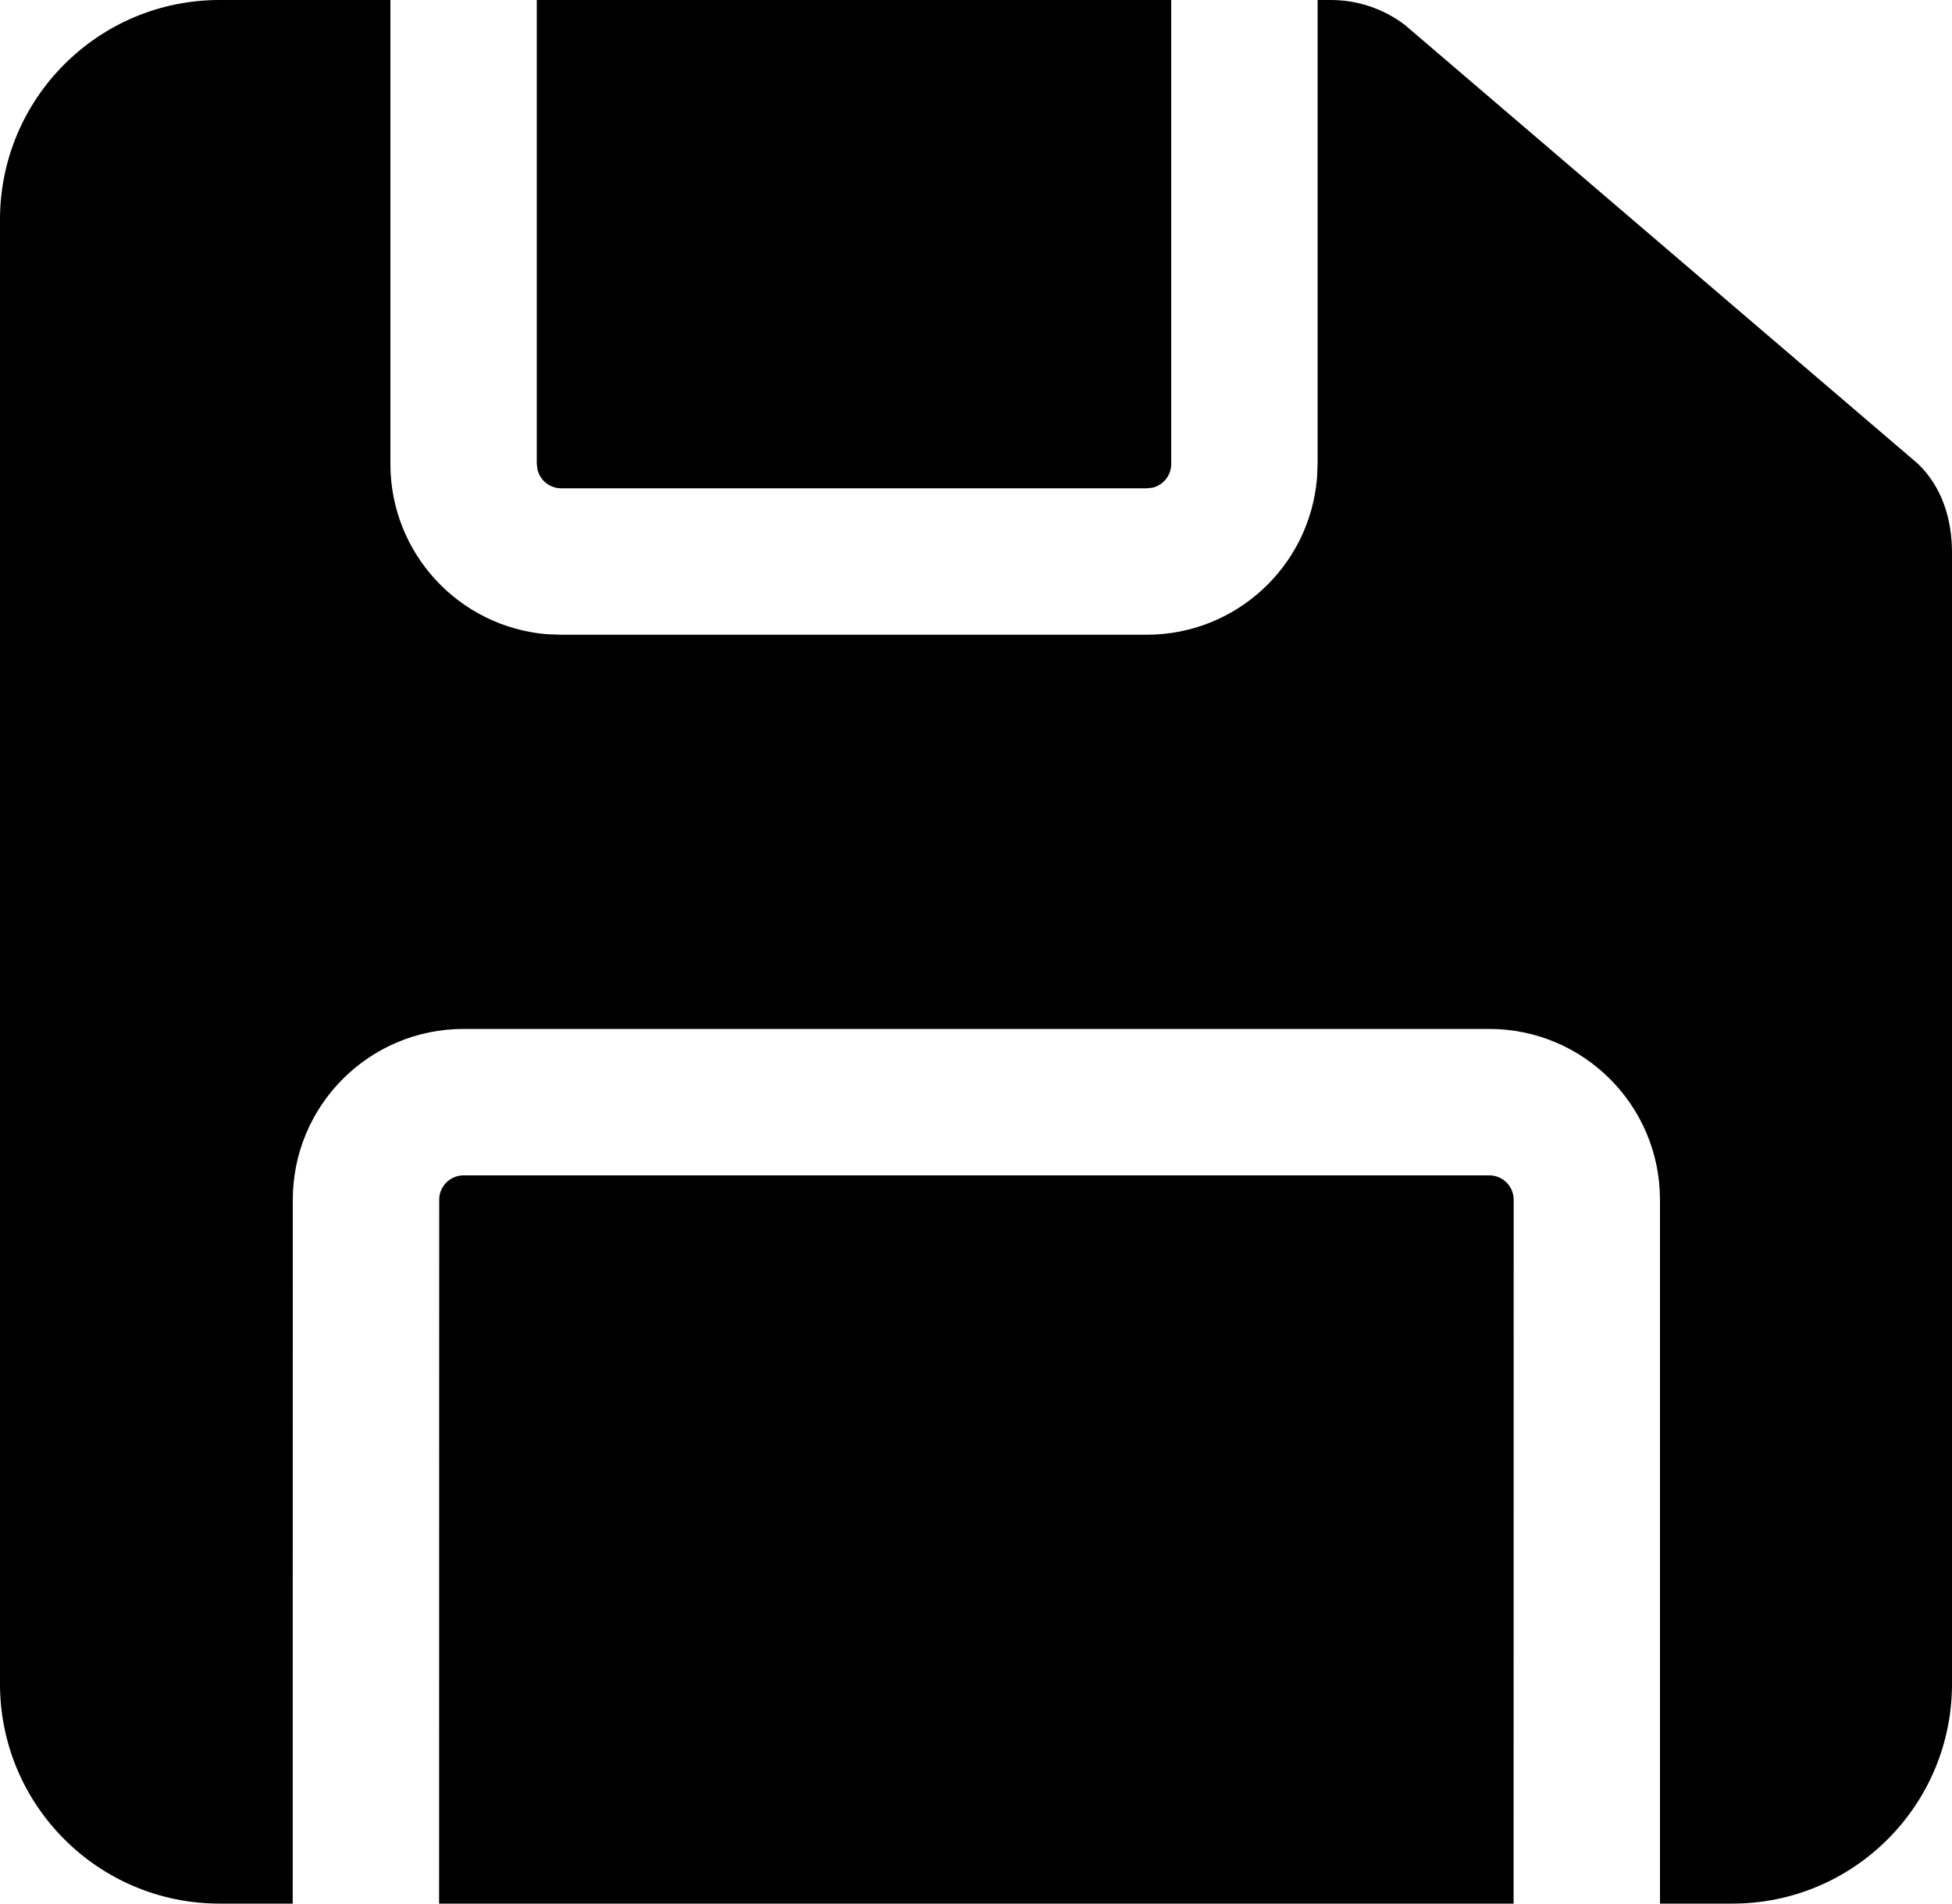
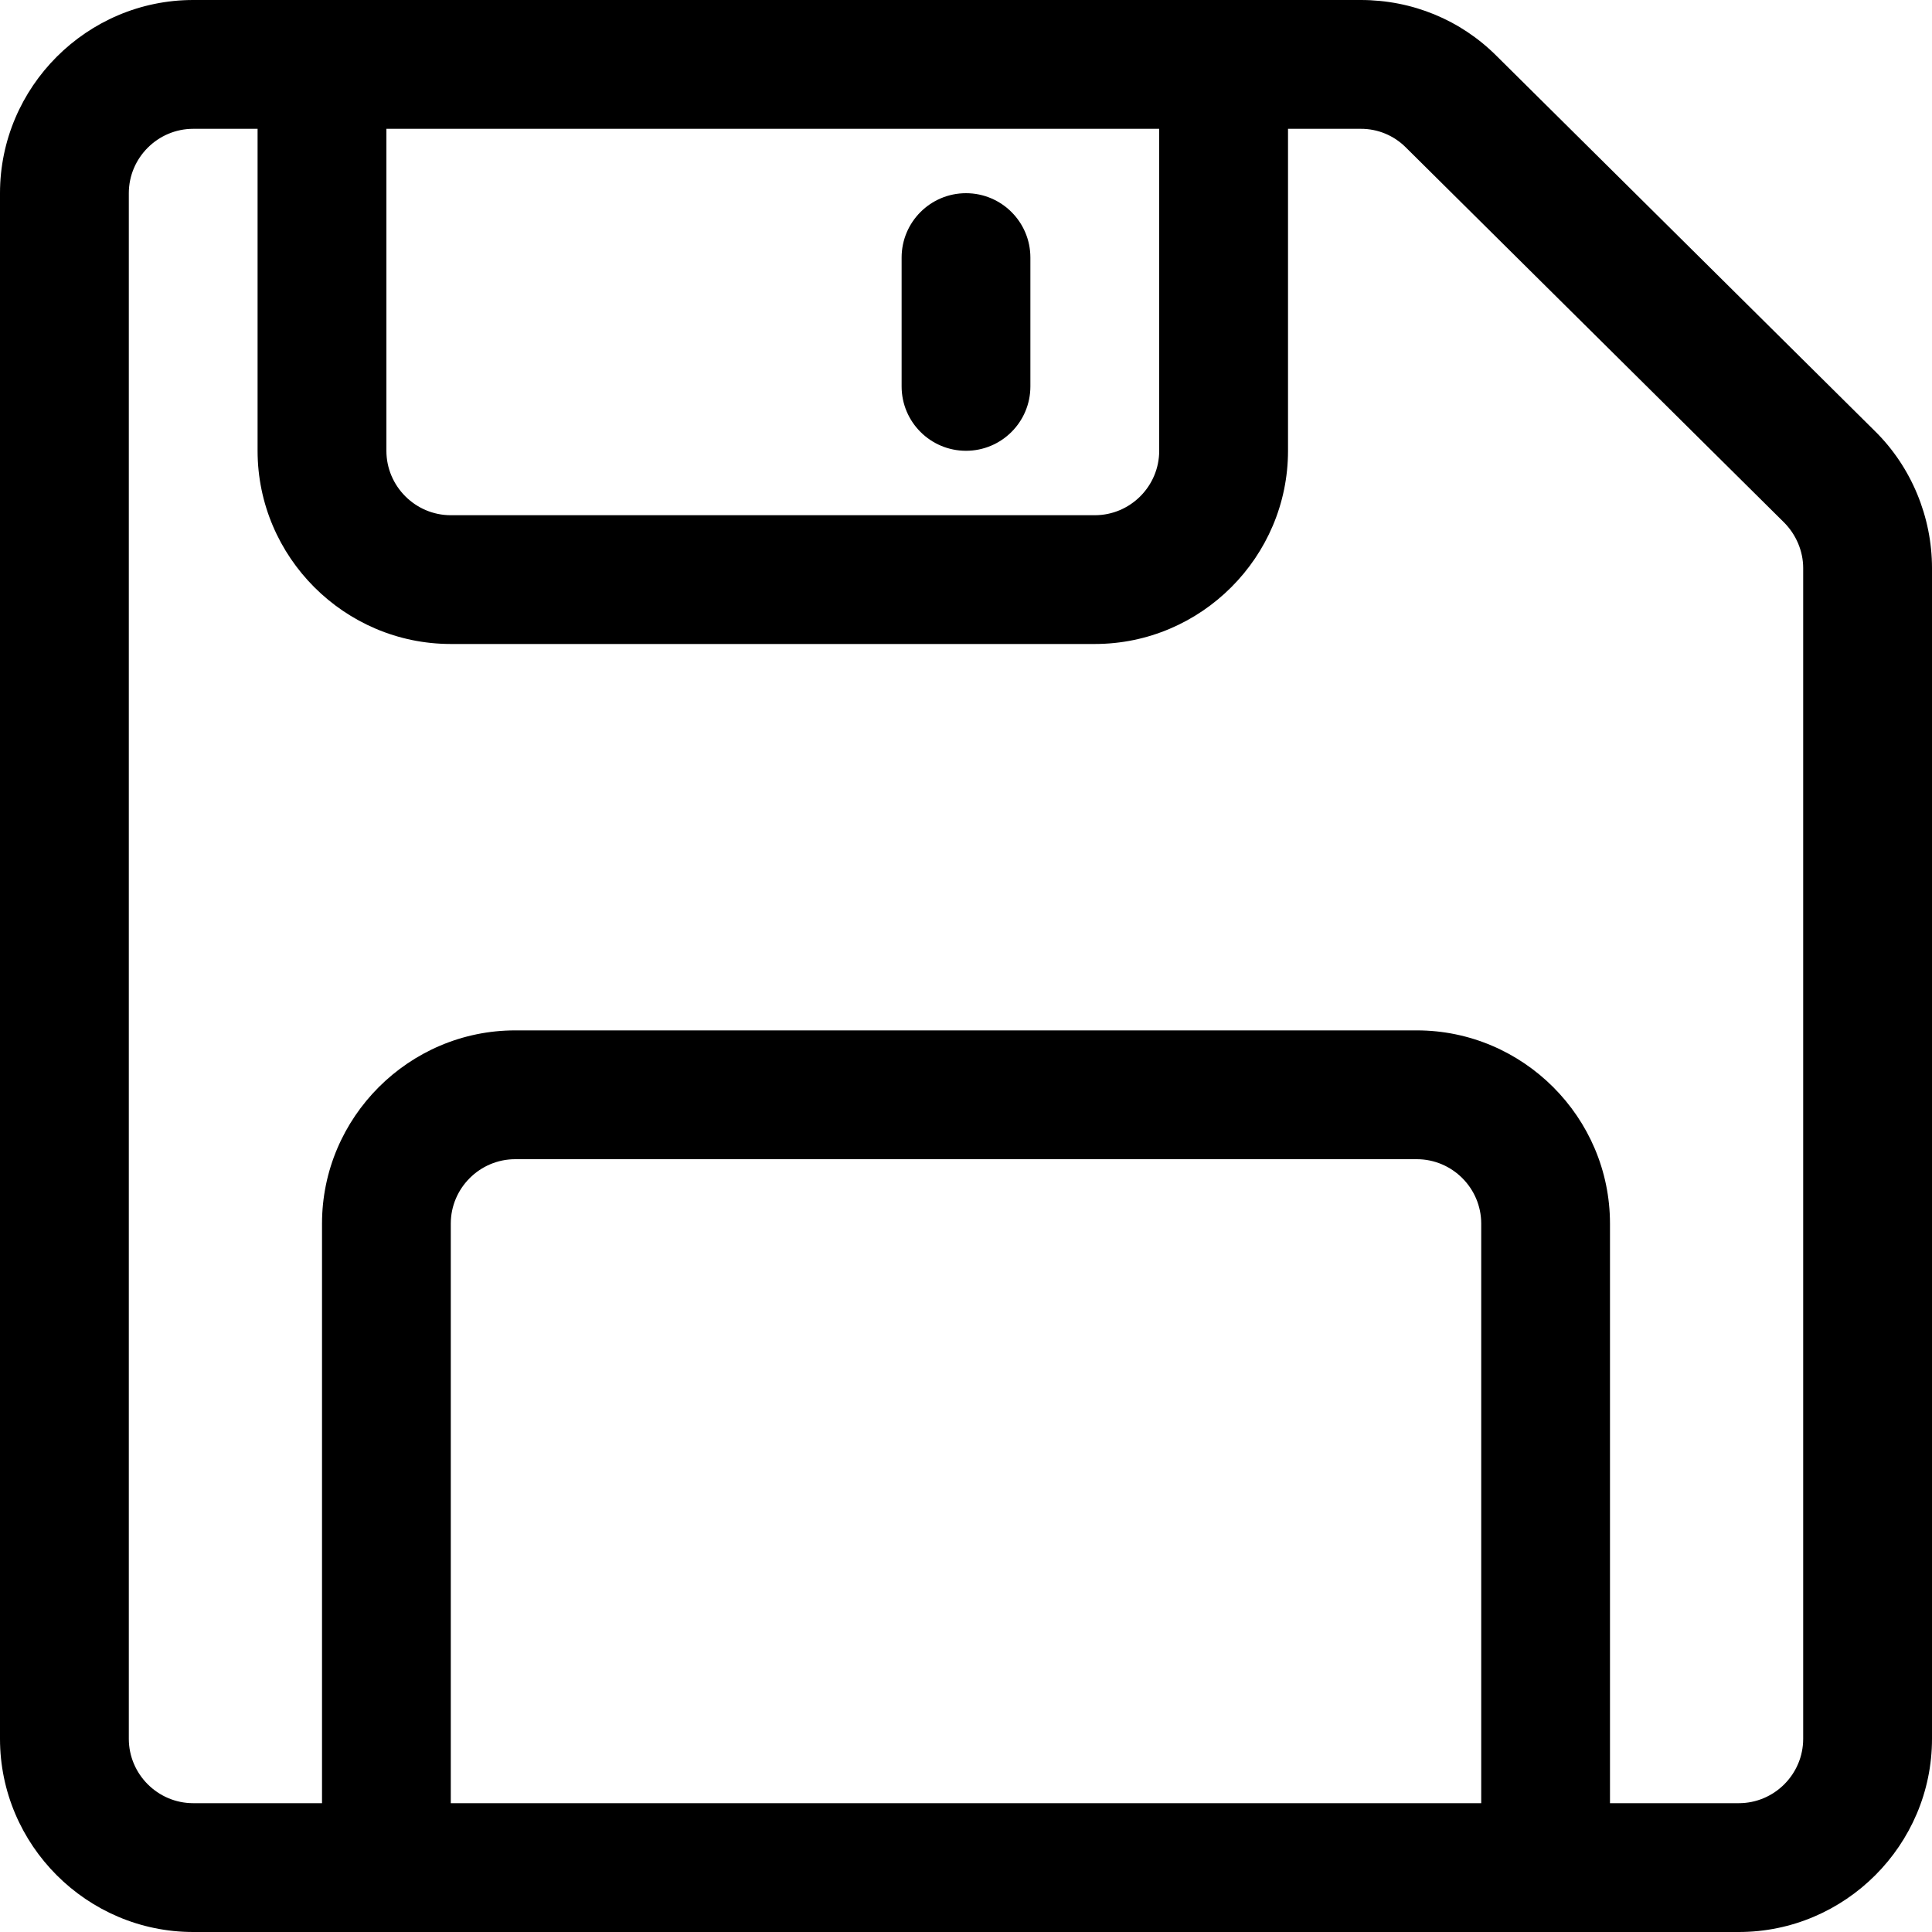
- <svg xmlns="http://www.w3.org/2000/svg" width="40px" height="39px" viewBox="0 0 40 39" version="1.1">
-   <path d="M24,8.8817842e-16 L24,9.504 C24.001,9.737 23.841,9.939 23.614,9.992 L23.5,10.004 L11.5,10.004 C11.269,10.004 11.068,9.845 11.014,9.62 L11,9.504 L11,8.8817842e-16 L24,8.8817842e-16 Z M30.518,24.08 C30.794,24.08 31.018,24.304 31.018,24.58 L31.016,39 L8.998,39 L9,24.58 C9,24.304 9.224,24.08 9.5,24.08 L30.518,24.08 Z M27.272,0 C27.824,0 28.358,0.182 28.792,0.514 L39.3,9.5 C39.794,9.972 40,10.636 40,11.32 L40,34.5 C40,36.985 37.985,39 35.5,39 L34.016,39 L34.016,24.58 C34.016,22.647 32.449,21.08 30.516,21.08 L9.5,21.08 C7.567,21.08 6,22.647 6,24.58 L5.998,39 L4.5,39 C2.015,39 -1.33226763e-15,36.985 -1.33226763e-15,34.5 L-1.33226763e-15,4.5 C-1.33226763e-15,2.015 2.015,0 4.5,0 L8,0 L8,9.504 C7.999,11.326 9.396,12.844 11.212,12.994 L11.5,13.004 L23.5,13.004 C25.321,13.004 26.838,11.607 26.988,9.792 L27,9.504 L27,0 L27.272,0 Z" id="形状" />
+ <svg xmlns="http://www.w3.org/2000/svg" width="40px" height="40px" viewBox="0 0 40 40" version="1.1">
+   <path d="M37.333,36 L37.333,11.76 C37.333,11.413 37.188,11.067 36.933,10.813 L29.107,3.053 C28.86,2.805 28.524,2.665 28.173,2.667 L26.667,2.667 L26.667,9.333 C26.667,11.533 24.867,13.333 22.667,13.333 L9.333,13.333 C7.133,13.333 5.333,11.533 5.333,9.333 L5.333,2.667 L4,2.667 C3.267,2.667 2.667,3.267 2.667,4 L2.667,36 C2.667,36.733 3.267,37.333 4,37.333 L6.667,37.333 L6.667,25.333 C6.667,23.133 8.467,21.333 10.667,21.333 L29.333,21.333 C31.533,21.333 33.333,23.133 33.333,25.333 L33.333,37.333 L36,37.333 C36.735,37.333 37.333,36.733 37.333,36 Z M30.667,37.333 L30.667,25.333 C30.667,24.6 30.068,24 29.333,24 L10.667,24 C9.933,24 9.333,24.6 9.333,25.333 L9.333,37.333 L30.667,37.333 Z M8,2.667 L8,9.333 C8,10.067 8.6,10.667 9.333,10.667 L22.667,10.667 C23.401,10.667 24,10.067 24,9.333 L24,2.667 L8,2.667 Z M38.813,8.92 C39.575,9.667 40,10.707 40,11.76 L40,36 C40,38.2 38.2,40 36,40 L4,40 C1.8,40 0,38.2 0,36 L0,4 C0,1.8 1.8,0 4,0 L28.173,0 C29.241,0 30.241,0.413 30.987,1.16 L38.813,8.92 Z M20,9.333 C19.264,9.333 18.667,8.736 18.667,8 L18.667,5.333 C18.667,4.597 19.264,4 20,4 C20.736,4 21.333,4.597 21.333,5.333 L21.333,8 C21.333,8.736 20.736,9.333 20,9.333 Z" id="形状" />
</svg>
